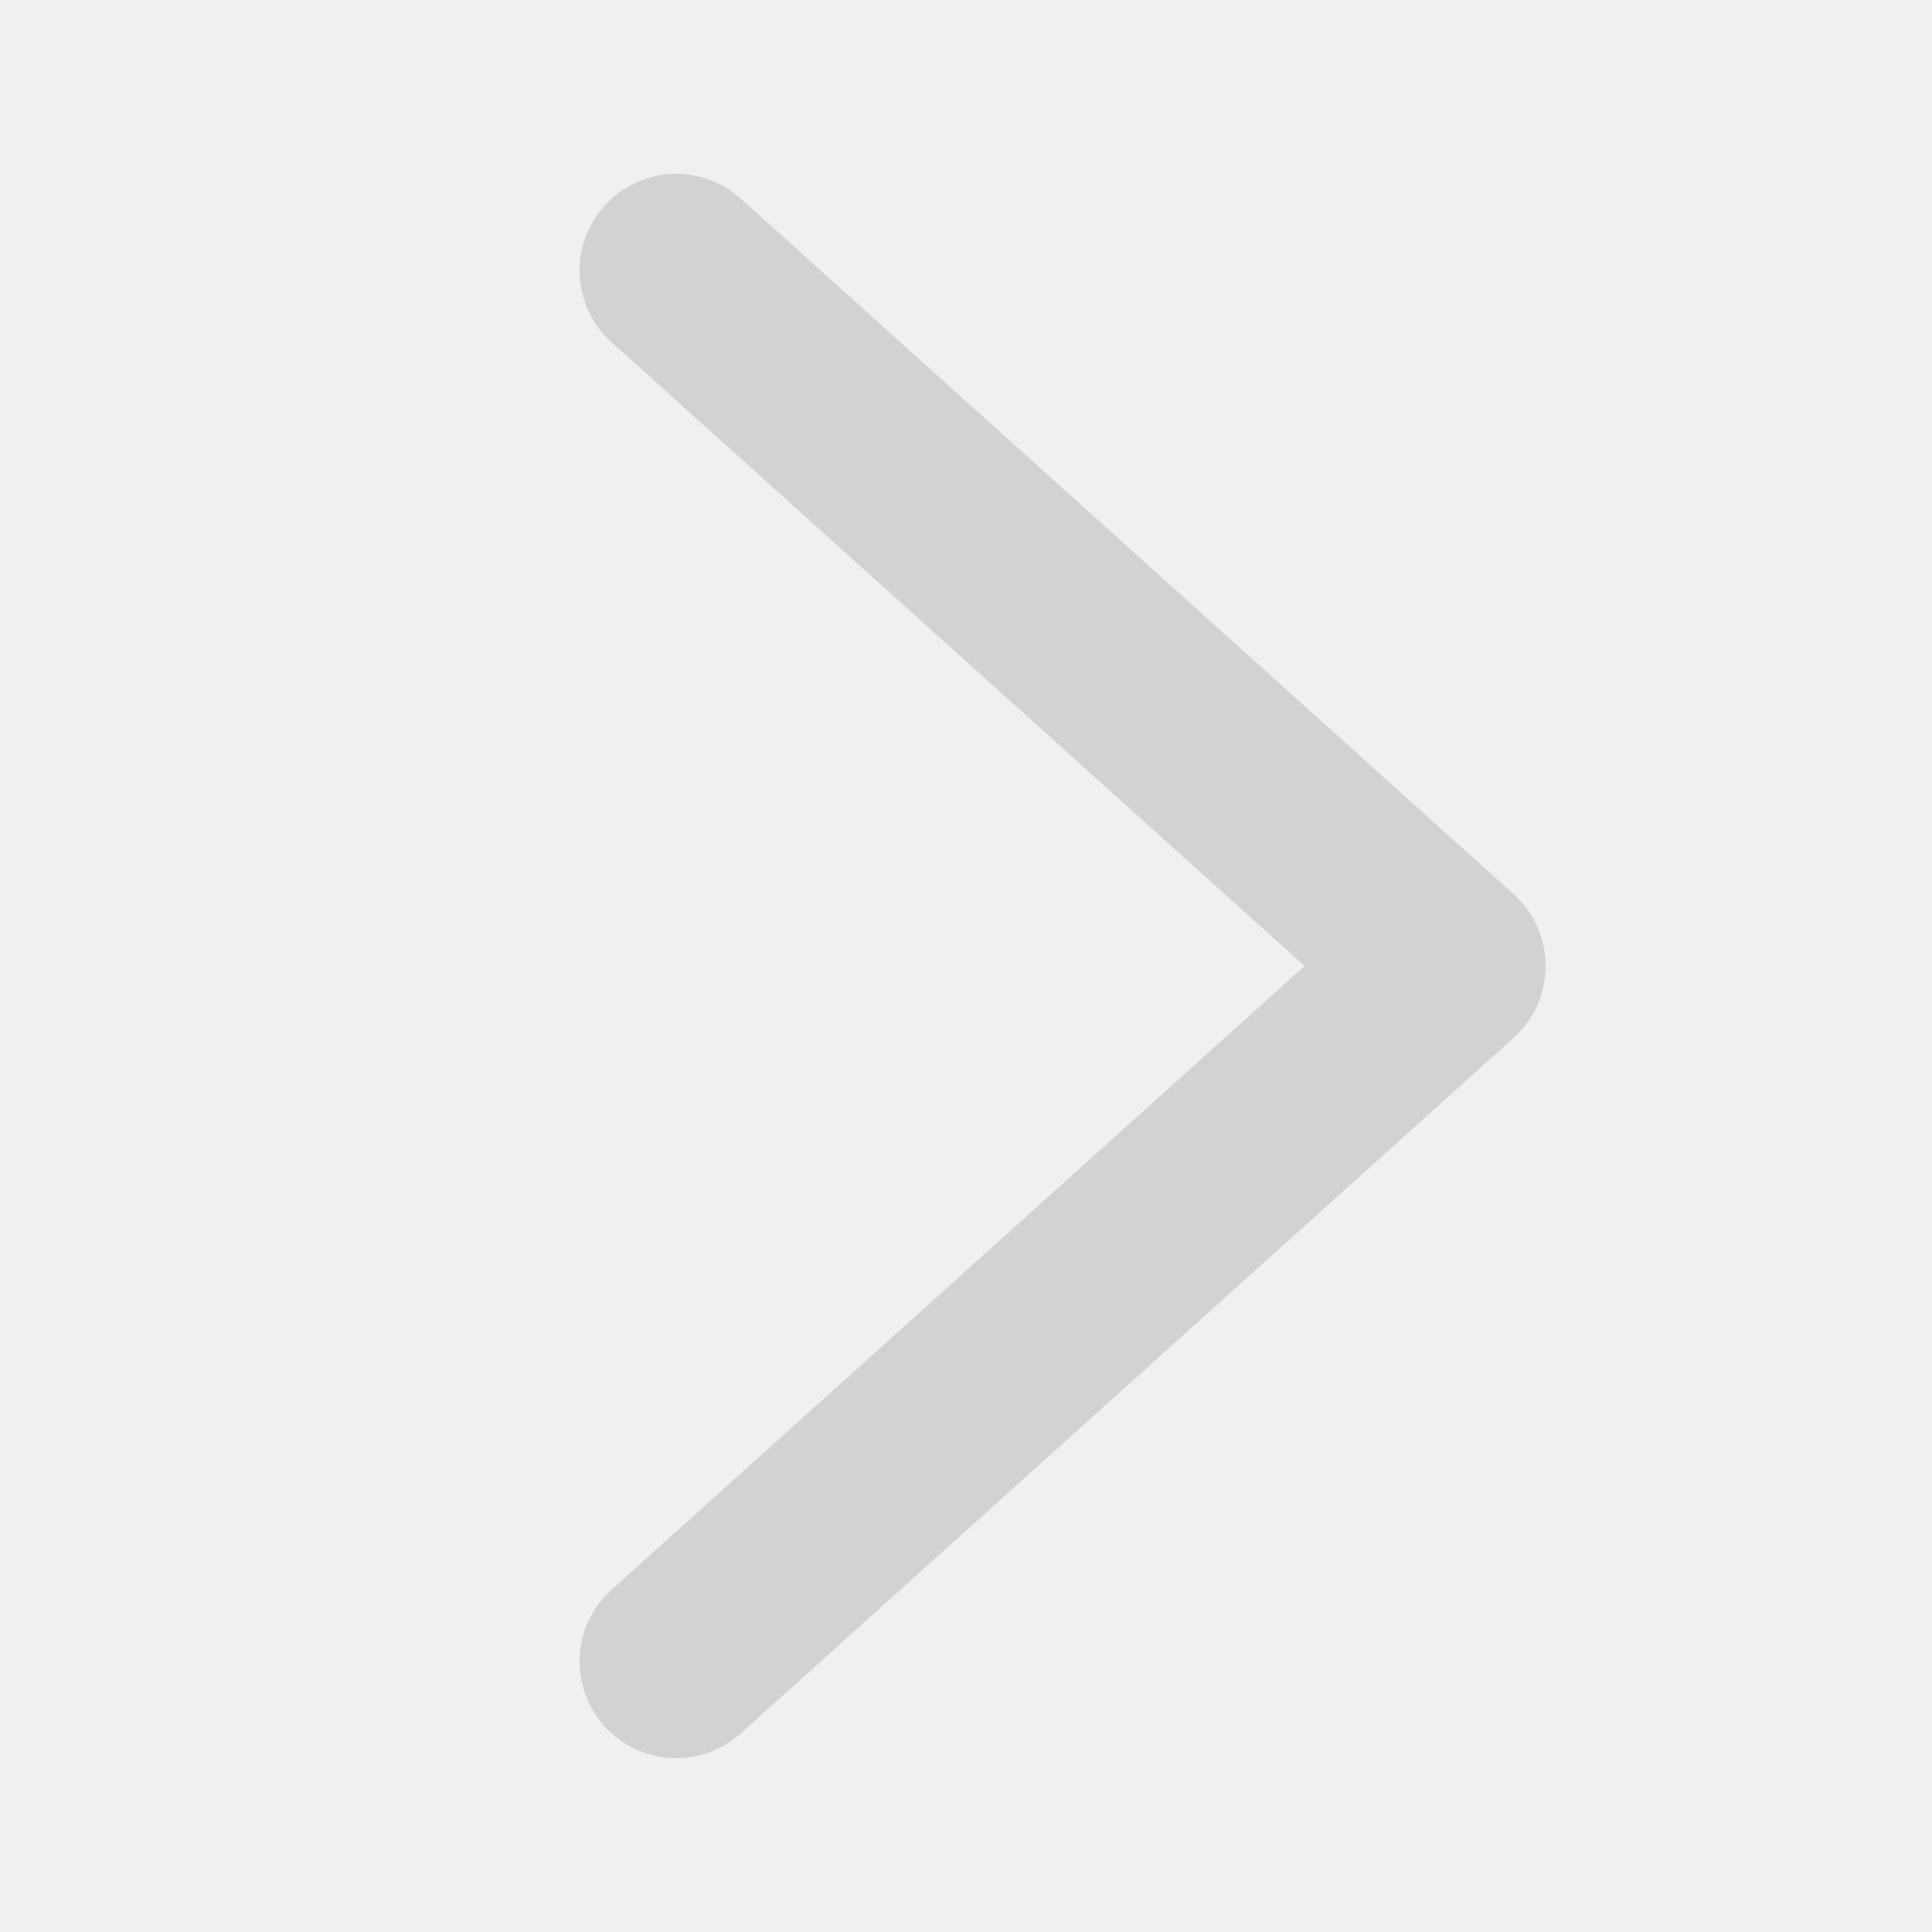
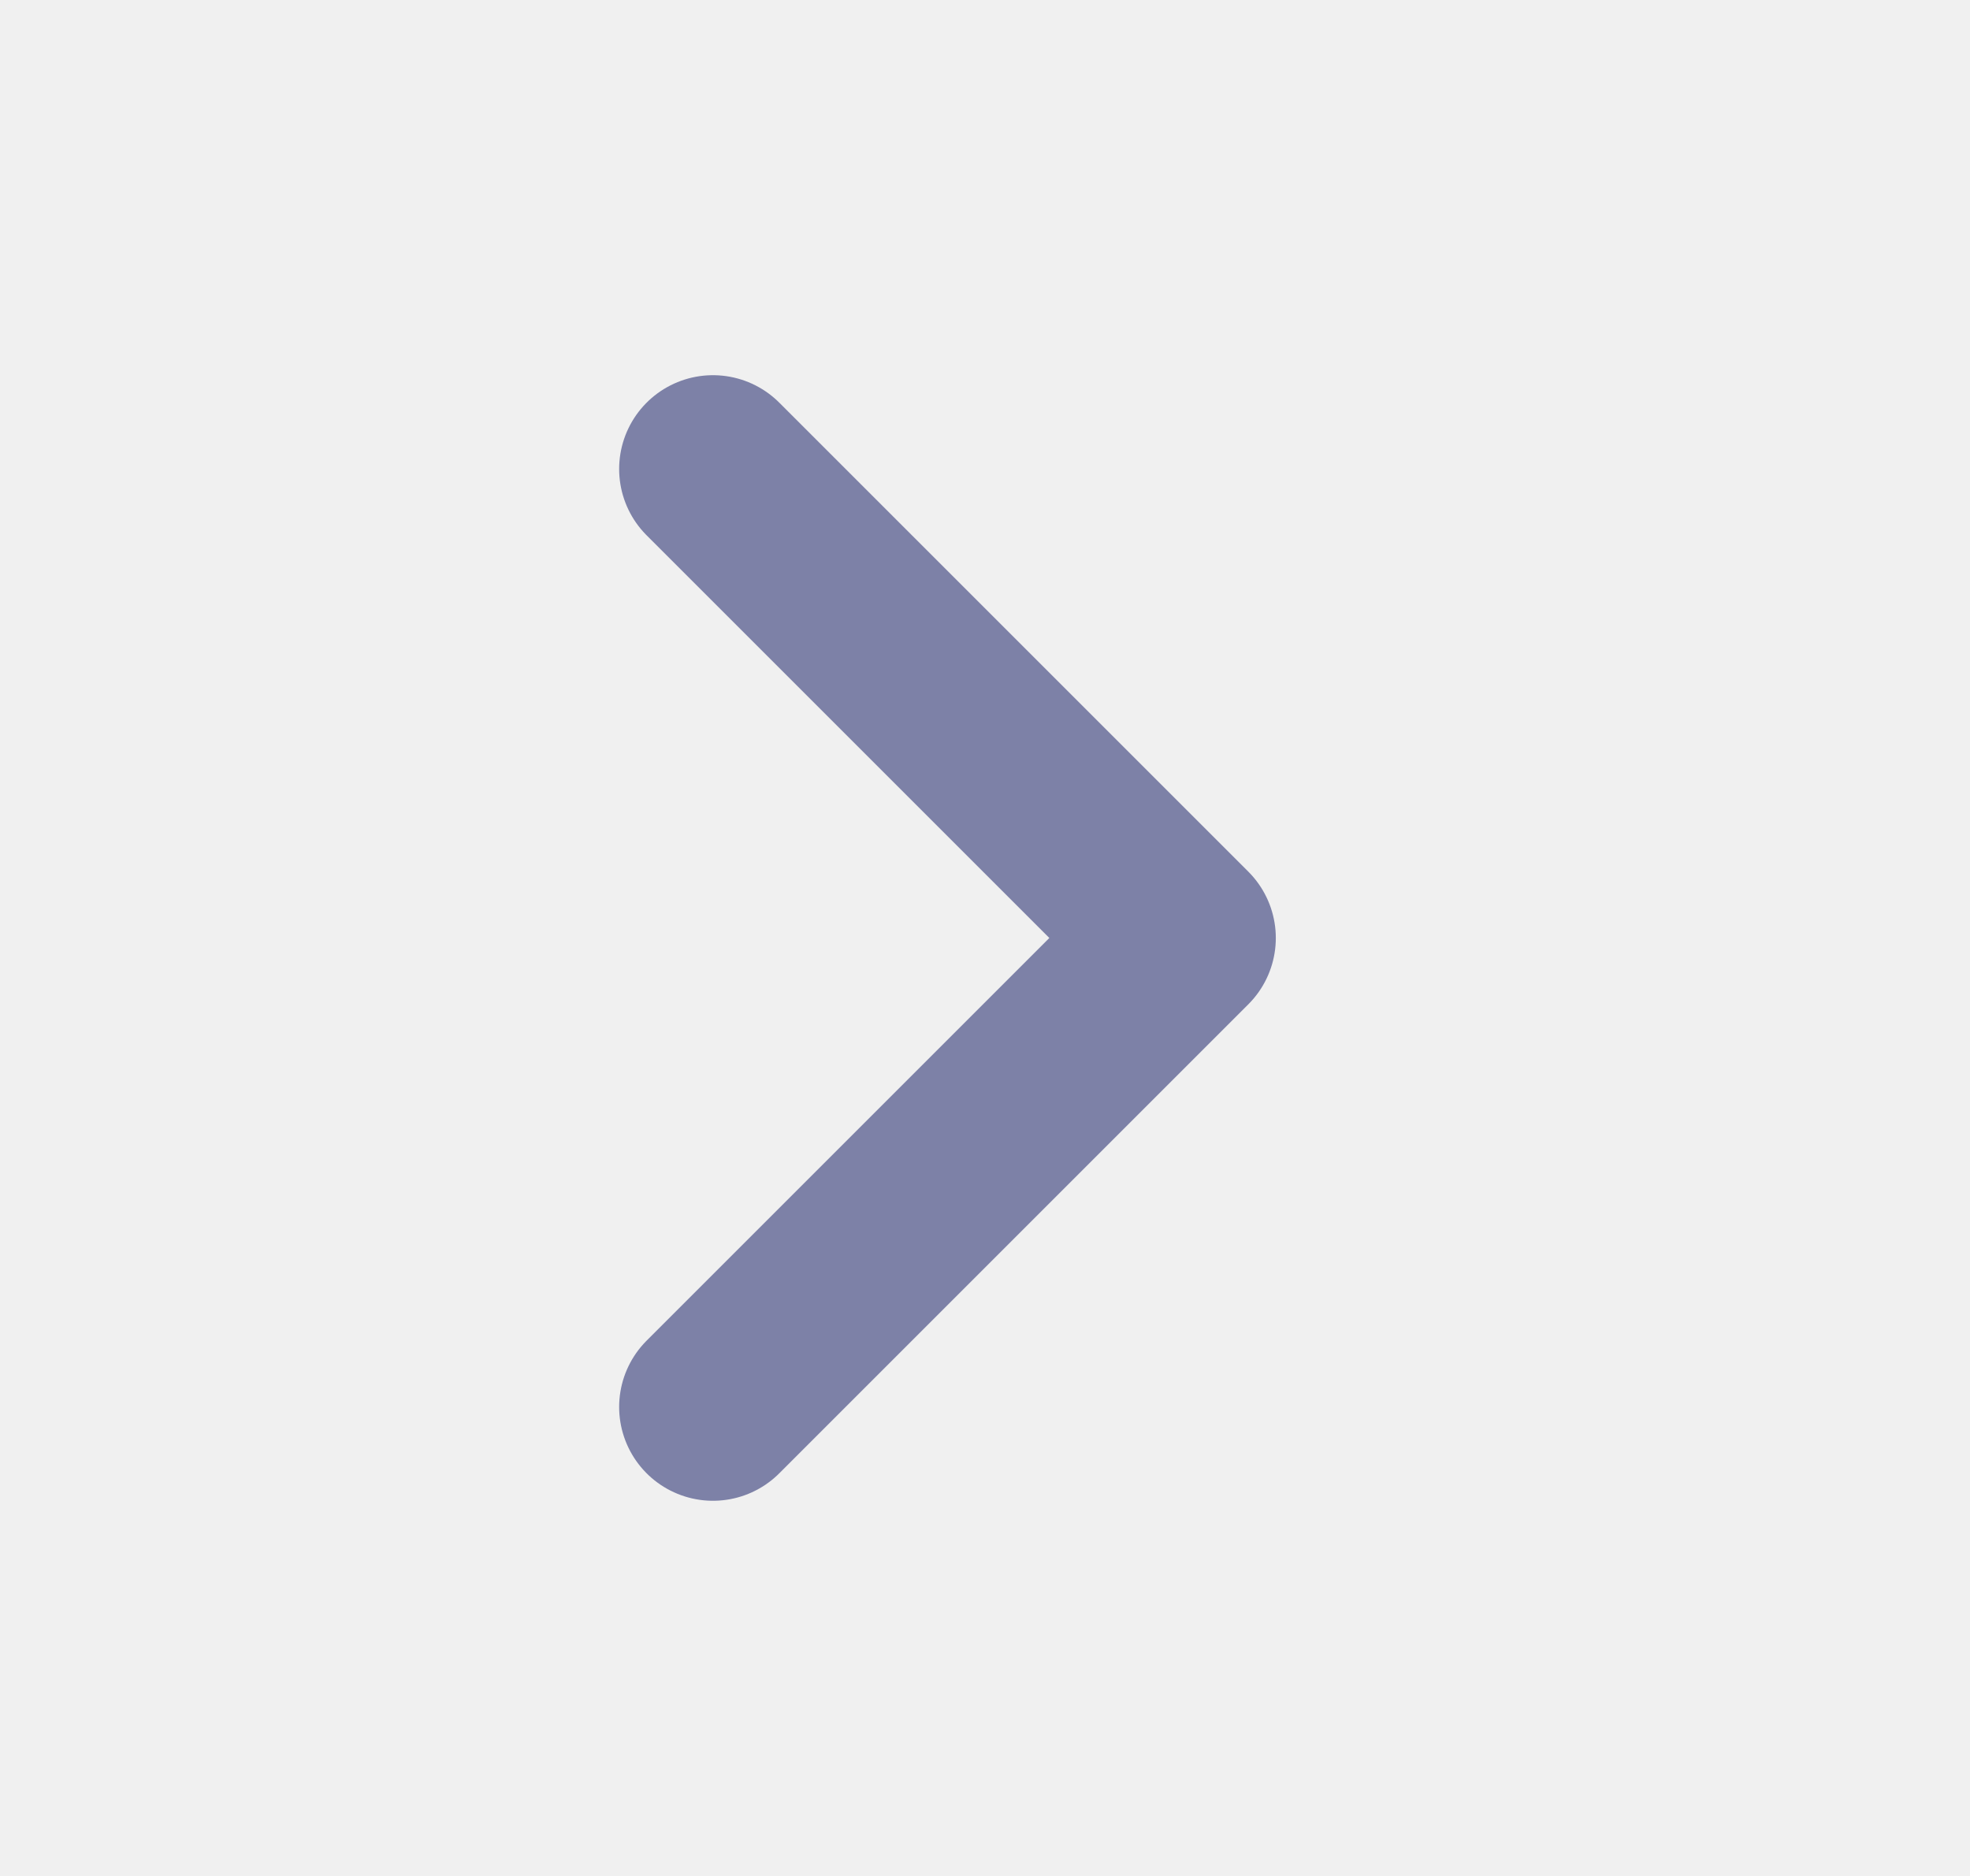
- <svg xmlns="http://www.w3.org/2000/svg" width="25" height="25" viewBox="0 0 25 25" fill="none">
-   <g opacity="0.5" clip-path="url(#clip0_1200_224962)">
-     <path d="M8.75 3.5L18.75 12.5L8.75 21.5" stroke="#B3B3B3" stroke-width="2.5" stroke-linecap="round" stroke-linejoin="round" />
-   </g>
-   <defs>
-     <clipPath id="clip0_1200_224962">
-       <rect width="24" height="24" fill="white" transform="translate(0.75 0.5)" />
-     </clipPath>
-   </defs>
+ <svg xmlns="http://www.w3.org/2000/svg" width="21" height="20" viewBox="0 0 21 20" fill="none">
+   <path d="M7.6 15L12.6 10L7.6 5" stroke="#7D81A7" stroke-width="2" stroke-linecap="round" stroke-linejoin="round" />
</svg>
